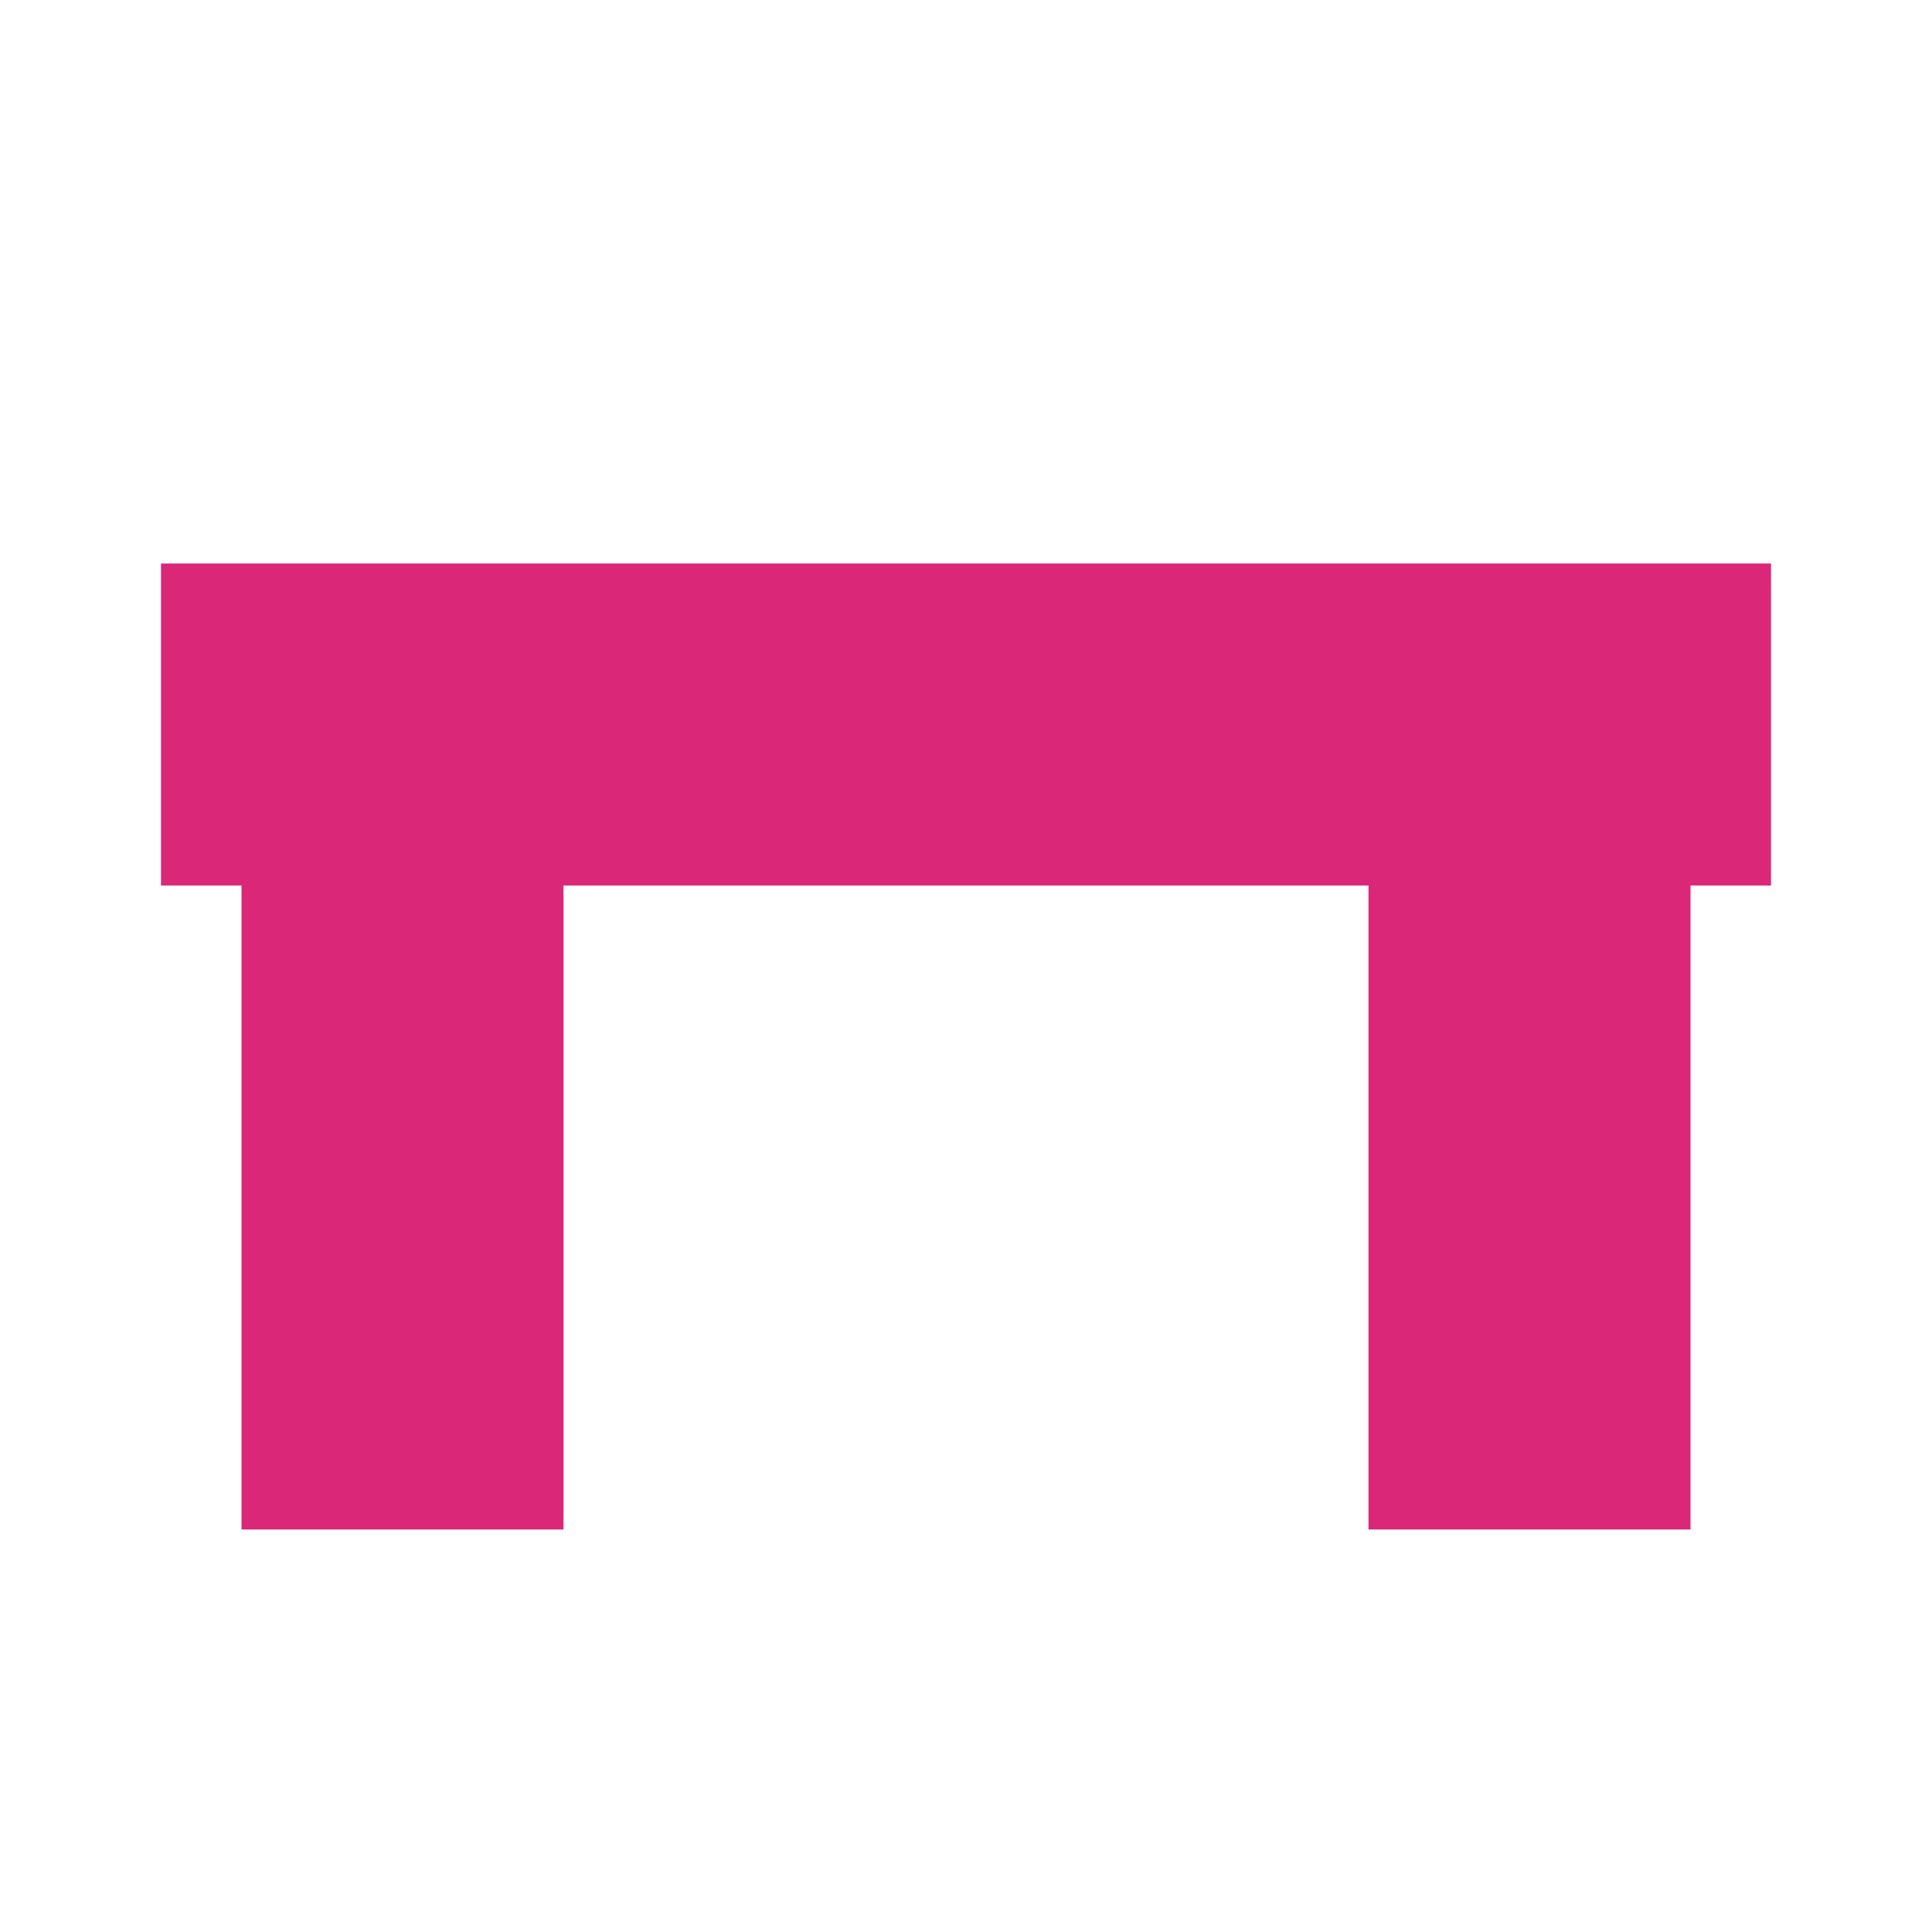
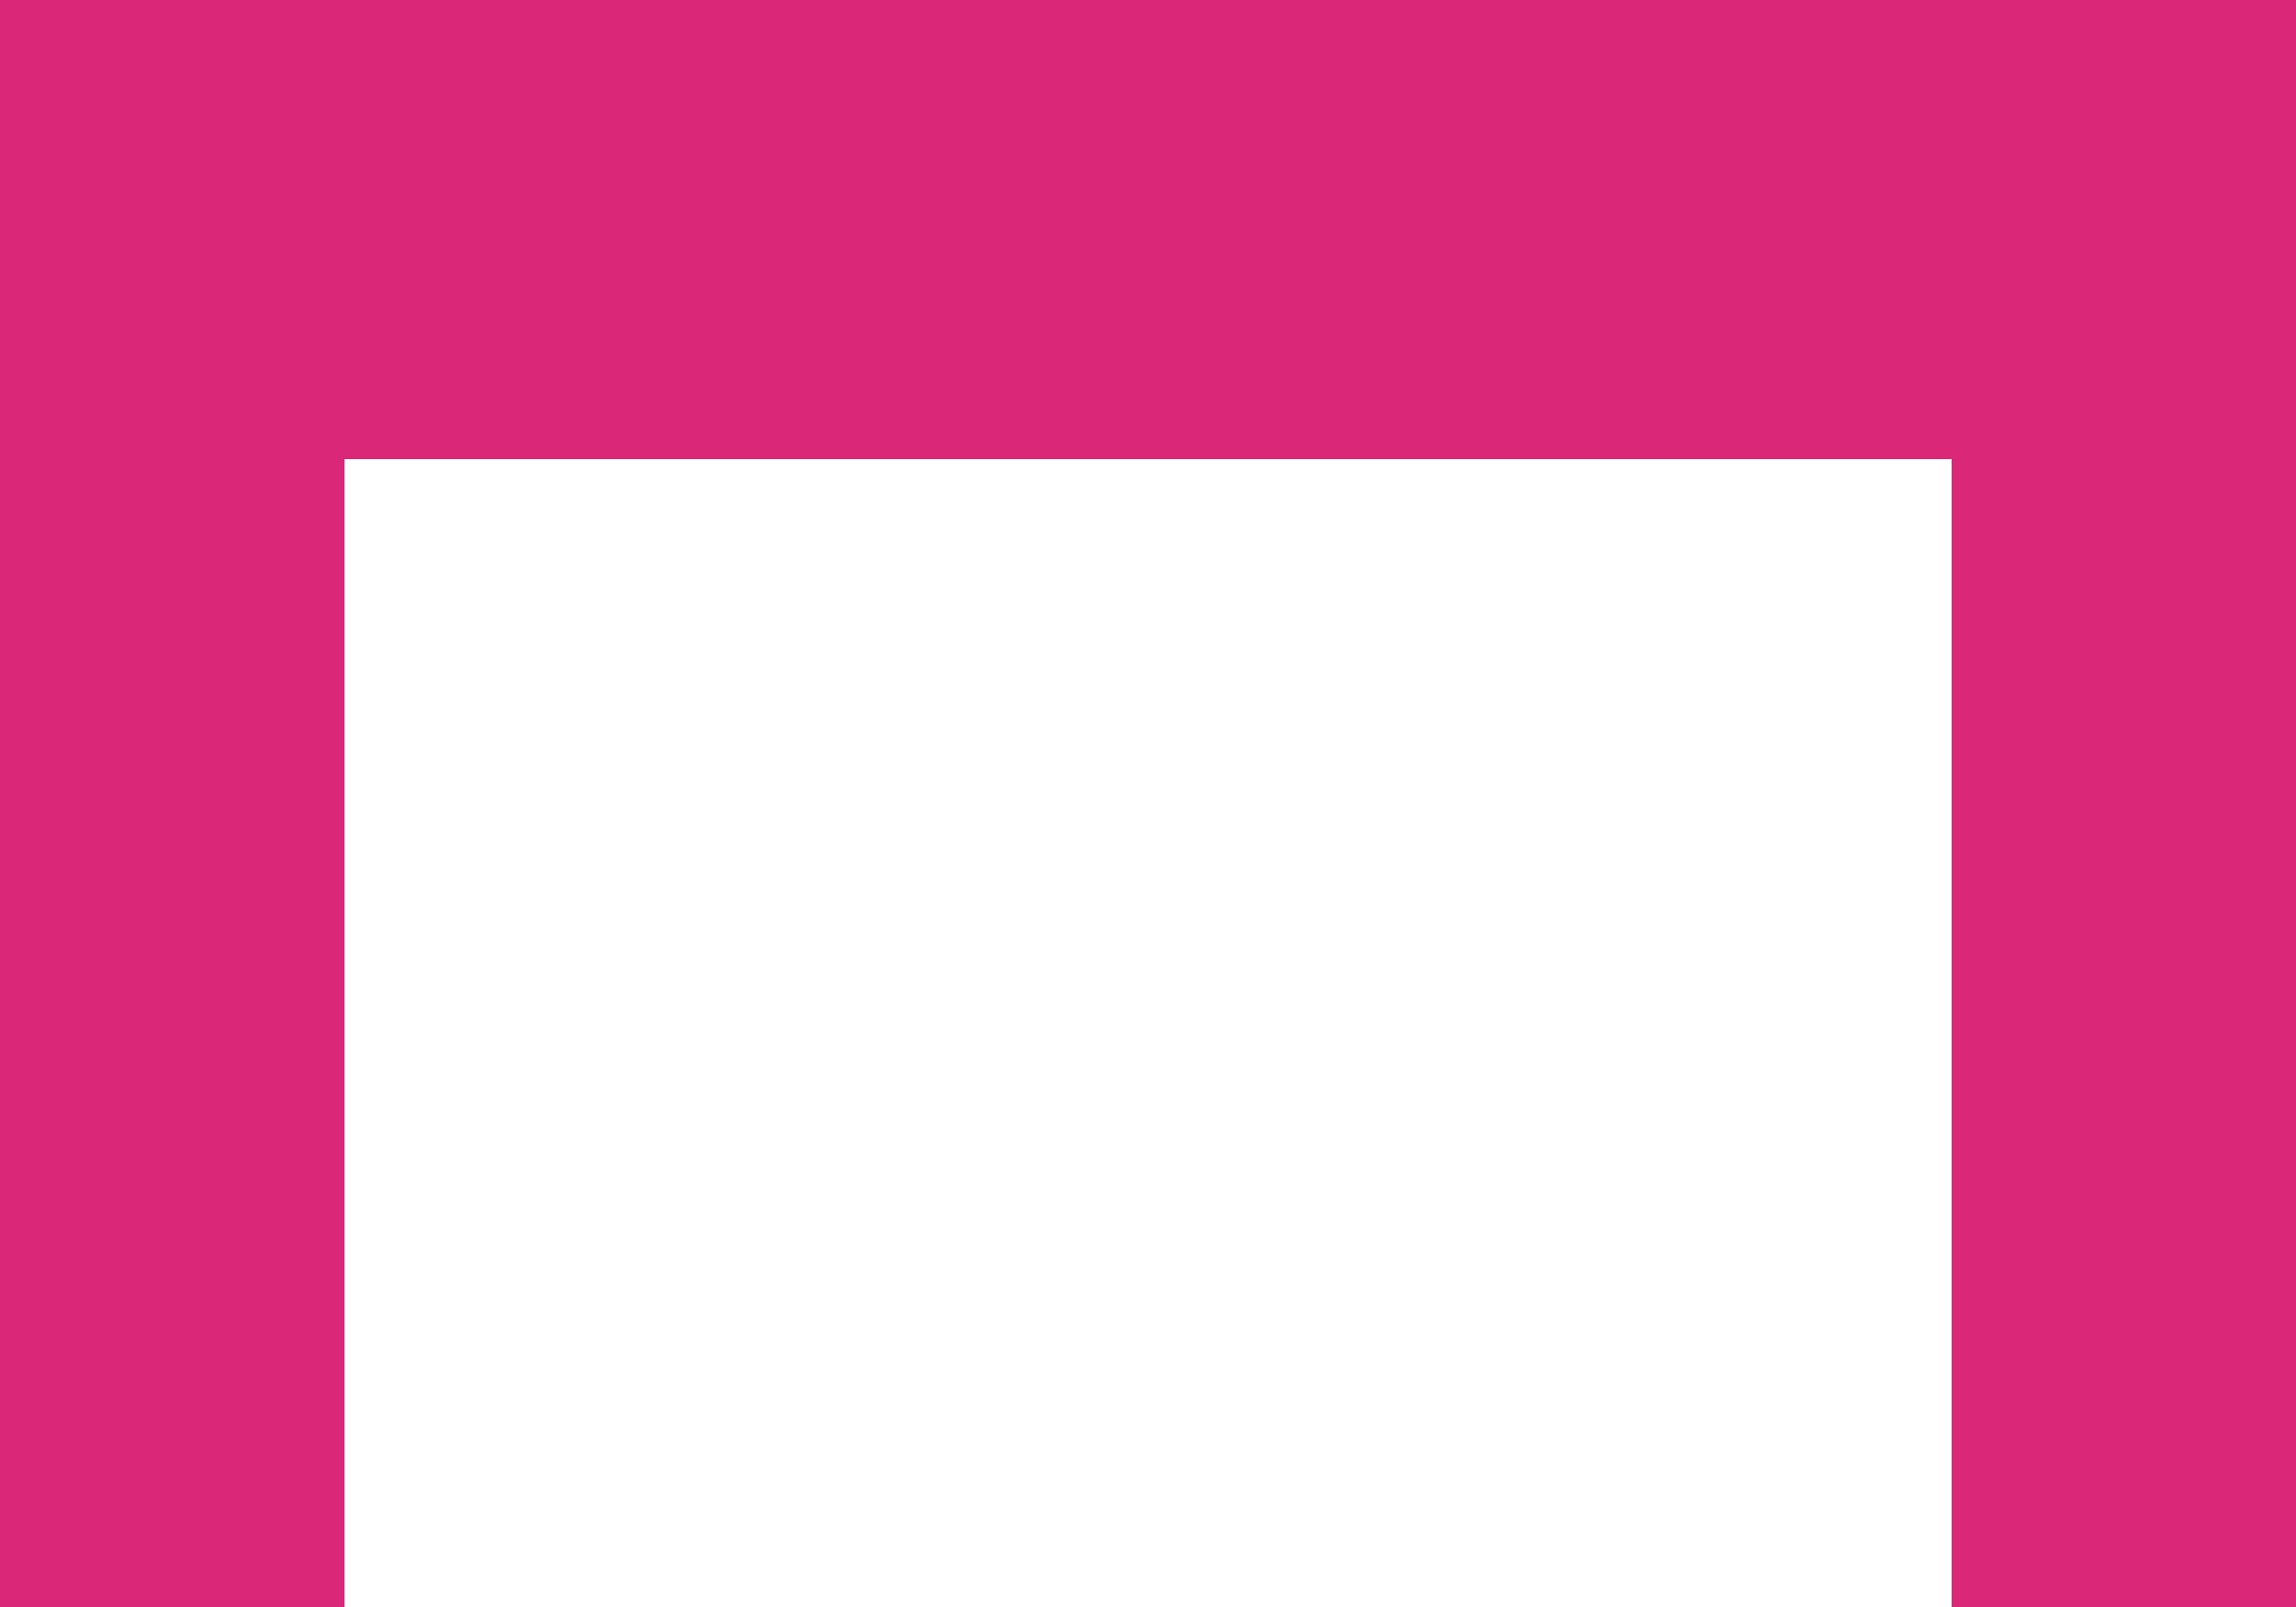
- <svg xmlns="http://www.w3.org/2000/svg" viewBox="0 0 24 24">
+ <svg xmlns="http://www.w3.org/2000/svg" viewBox="0 0 20 14">
  <style>.s{fill:#db2777}@media(prefers-color-scheme:dark){.s{fill:#f472b6}}</style>
-   <path class="s" d="M2 7 H22 V11 H21 V19 H17 V11 H7 V19 H3 V11 H2 Z" />
+   <rect class="s" x="0" y="0" width="20" height="4" />
+   <rect class="s" x="0" y="4" width="3" height="10" />
+   <rect class="s" x="17" y="4" width="3" height="10" />
</svg>
